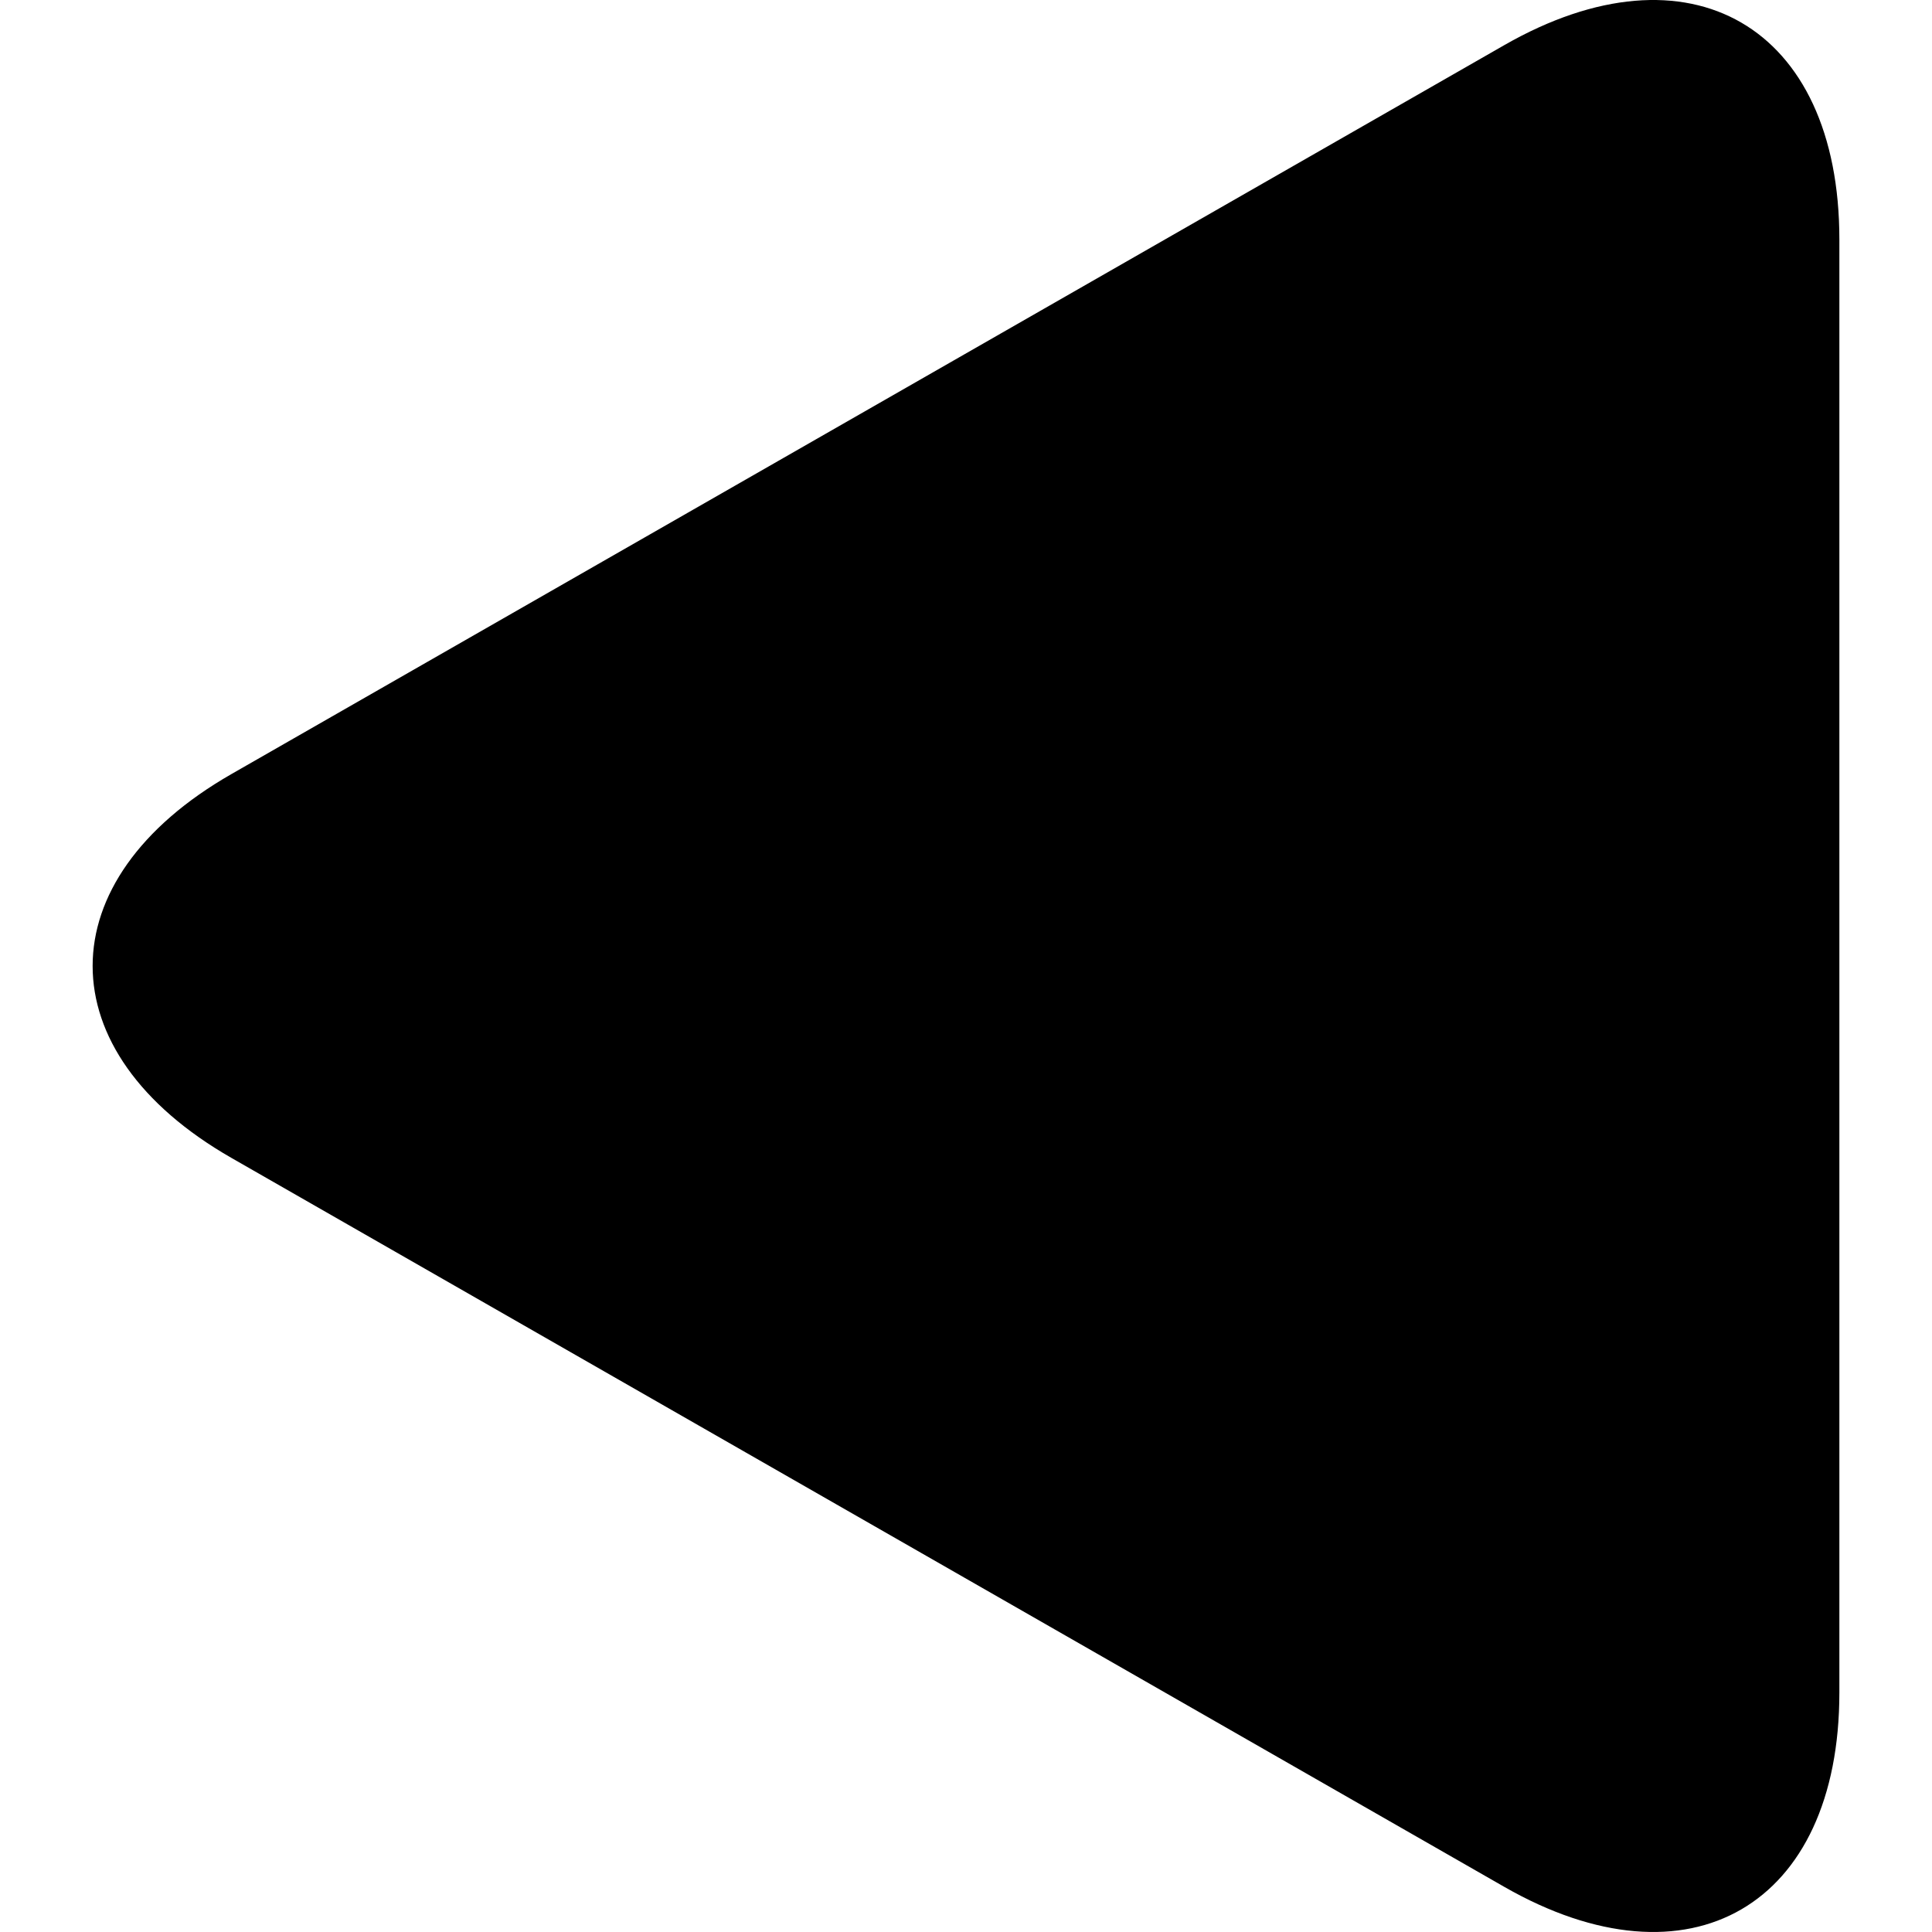
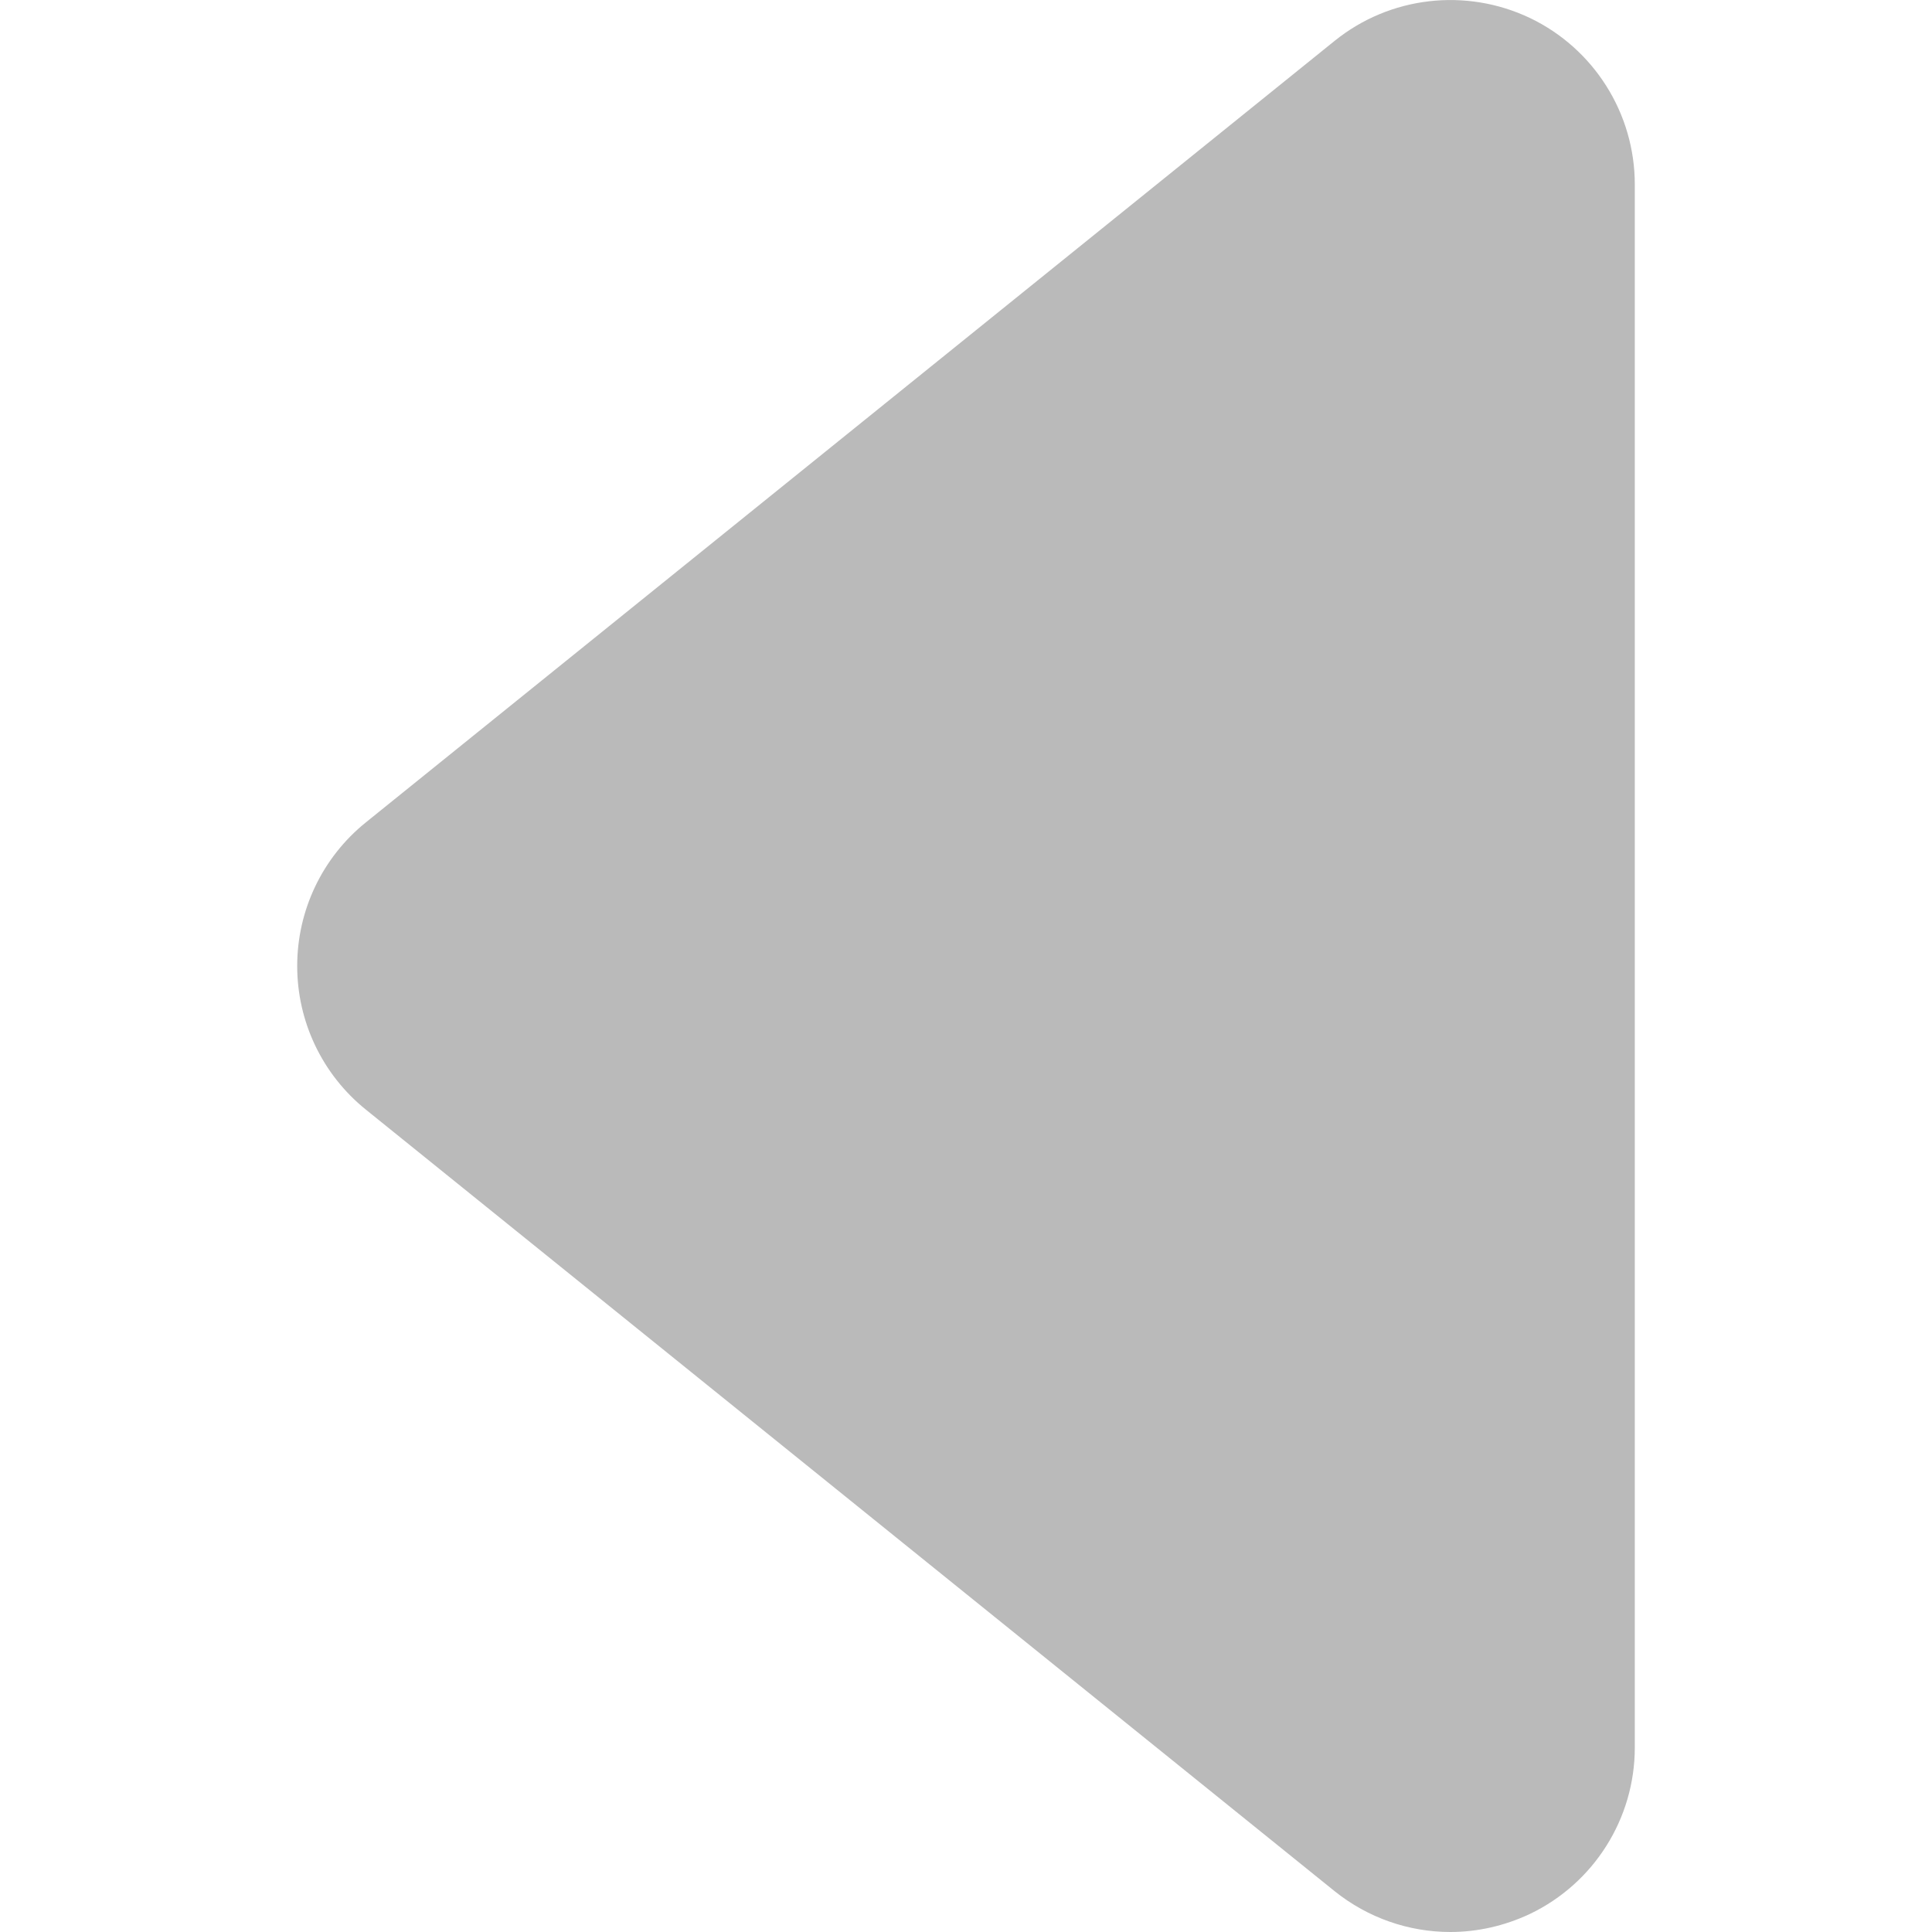
- <svg xmlns="http://www.w3.org/2000/svg" version="1.1" width="512" height="512" x="0" y="0" viewBox="0 0 552.611 552.611" style="enable-background:new 0 0 512 512" xml:space="preserve" class="">
-   <g transform="matrix(-1,-1.2246467991473532e-16,1.2246467991473532e-16,-1,552.6115,552.6106)">
+ <svg xmlns="http://www.w3.org/2000/svg" version="1.1" width="512" height="512" x="0" y="0" viewBox="0 0 31.418 31.418" style="enable-background:new 0 0 512 512" xml:space="preserve" class="">
+   <g>
    <g>
-       <g>
-         <path d="M486.413,221.412L122.347,12.916c-52.938-30.318-95.852-5.44-95.852,55.563v415.652c0,61.004,42.914,85.882,95.852,55.563    l364.066-208.49C539.351,300.887,539.351,251.731,486.413,221.412z" fill="#000000" data-original="#000000" style="" />
-       </g>
+       <path d="M26.585,3v25.418c0,1.155-0.664,2.208-1.707,2.707c-0.412,0.194-0.854,0.293-1.293,0.293c-0.672,0-1.34-0.228-1.883-0.665   L5.949,18.044c-0.706-0.569-1.116-1.428-1.116-2.335c0-0.907,0.41-1.766,1.116-2.335L21.703,0.665   c0.899-0.726,2.135-0.868,3.178-0.372C25.921,0.792,26.585,1.844,26.585,3z" fill="#bababa" data-original="#000000" style="" />
    </g>
  </g>
</svg>
